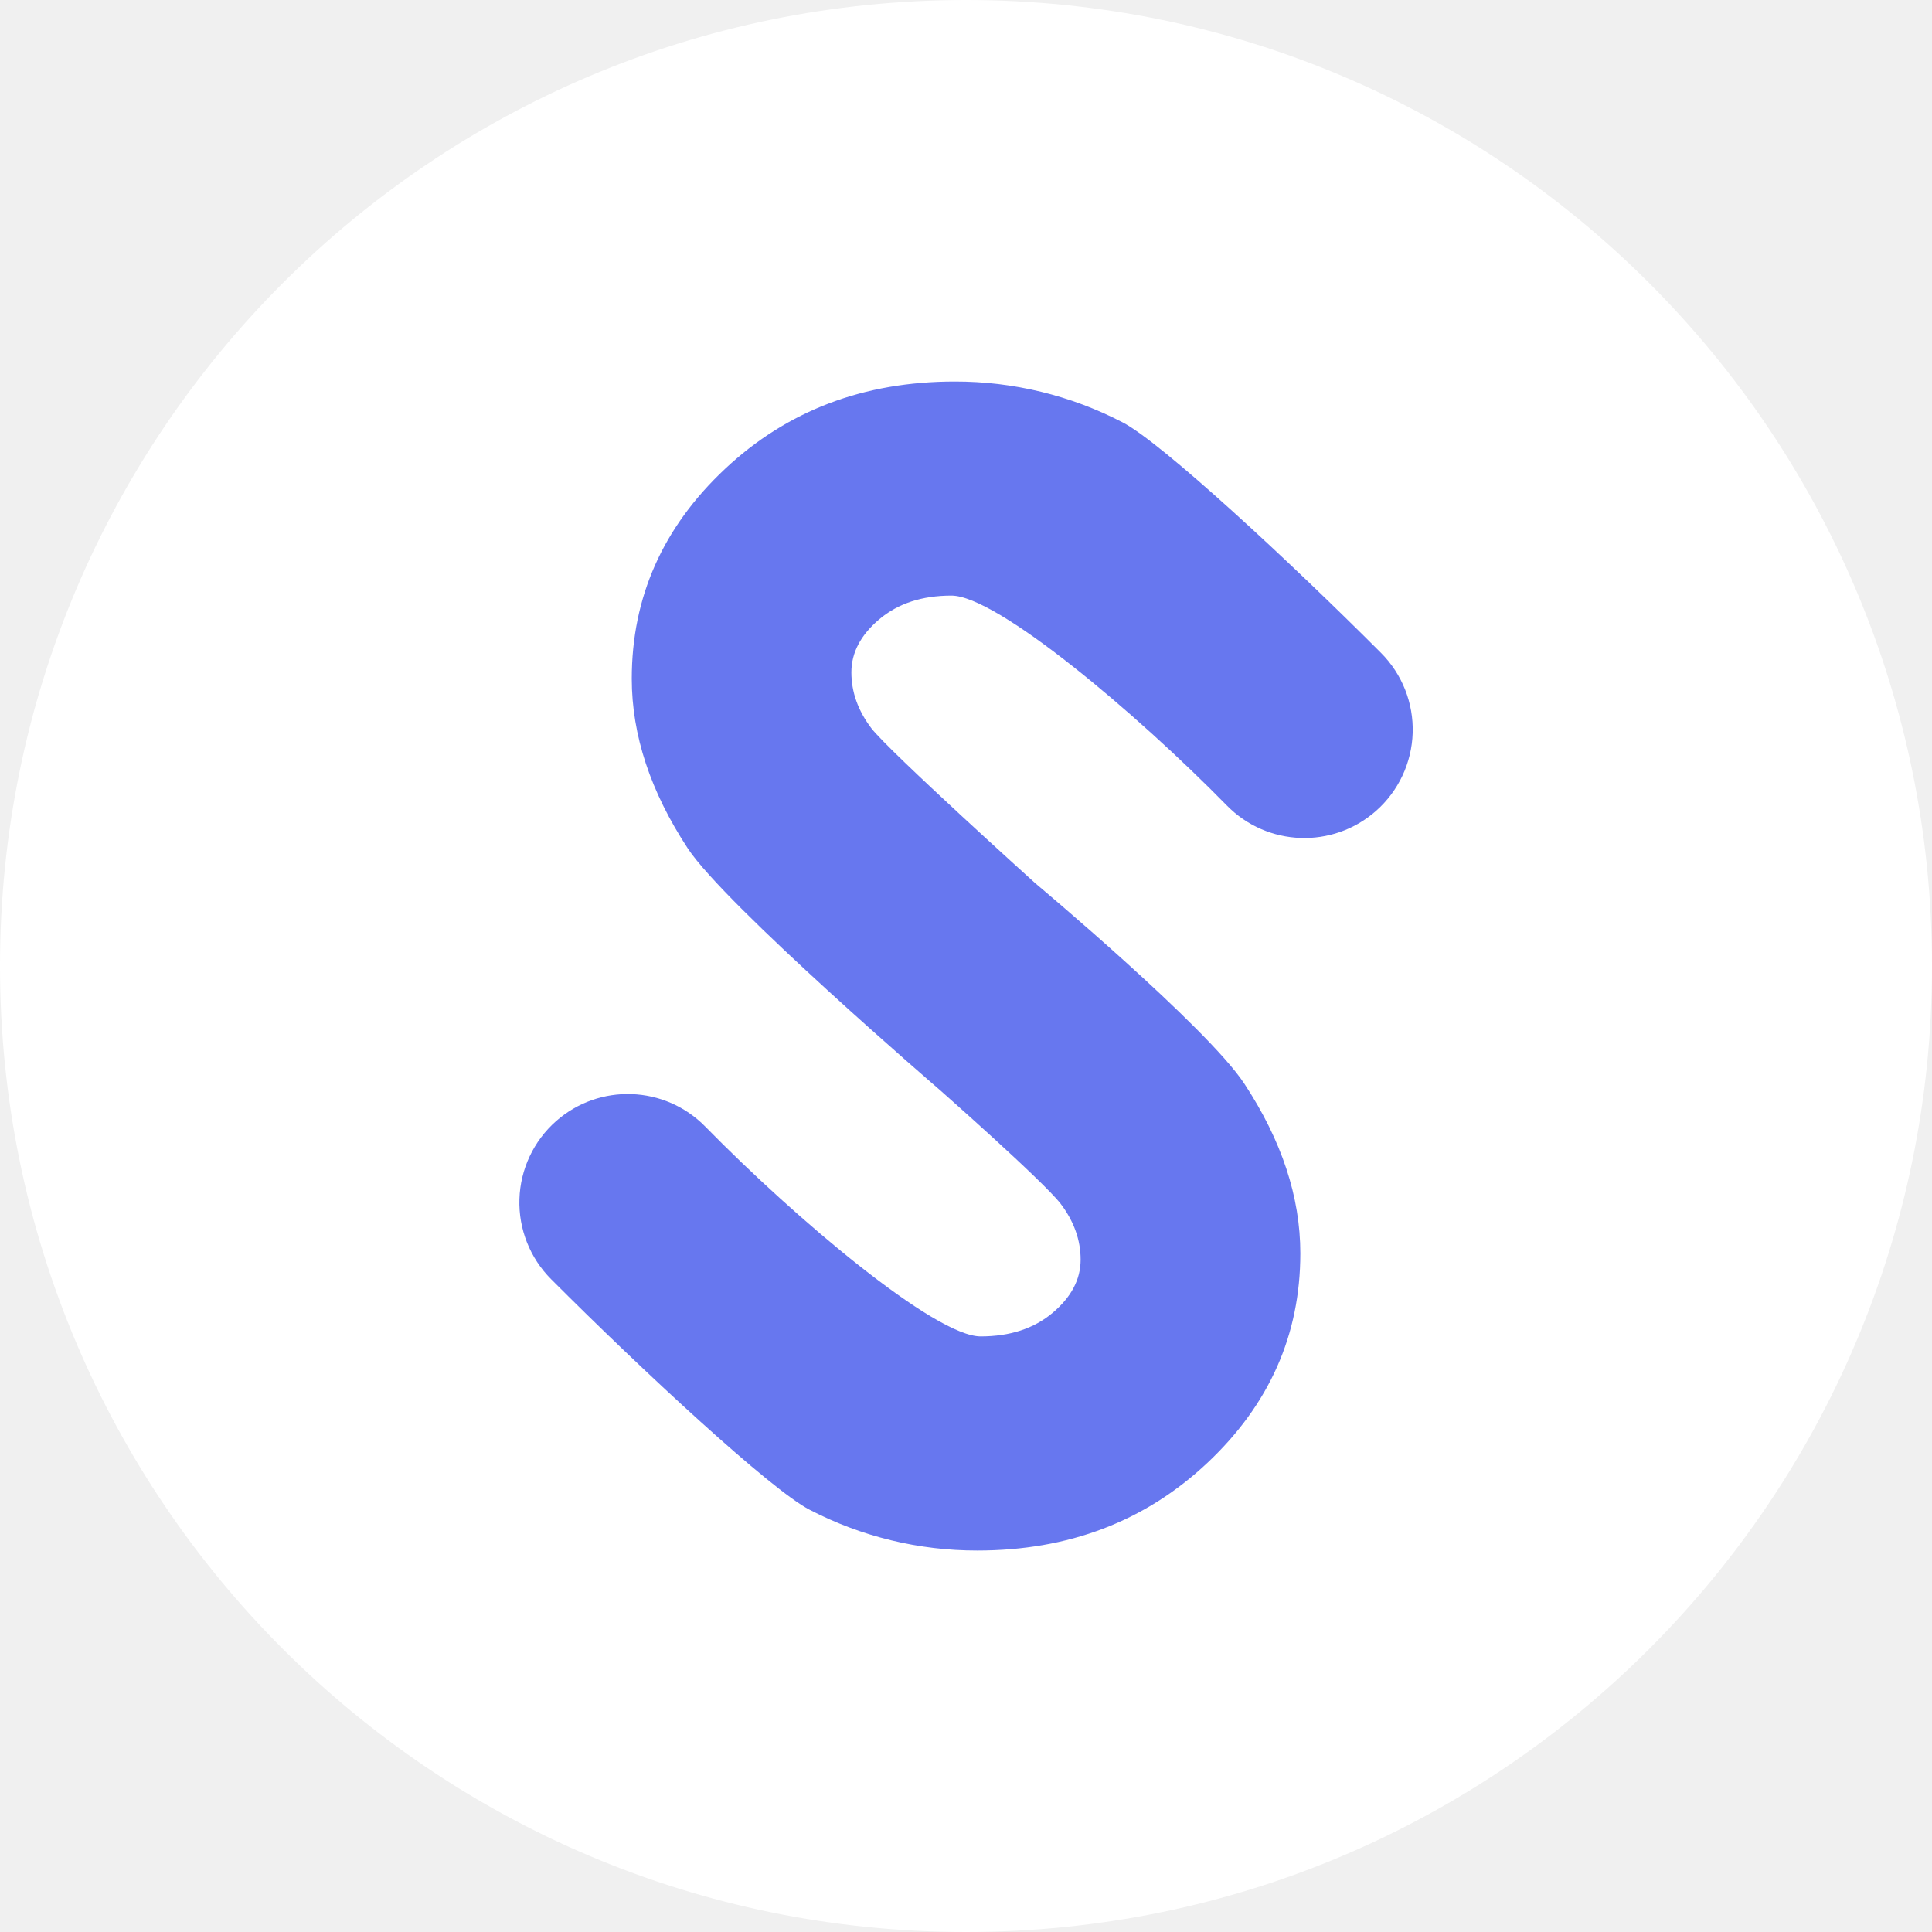
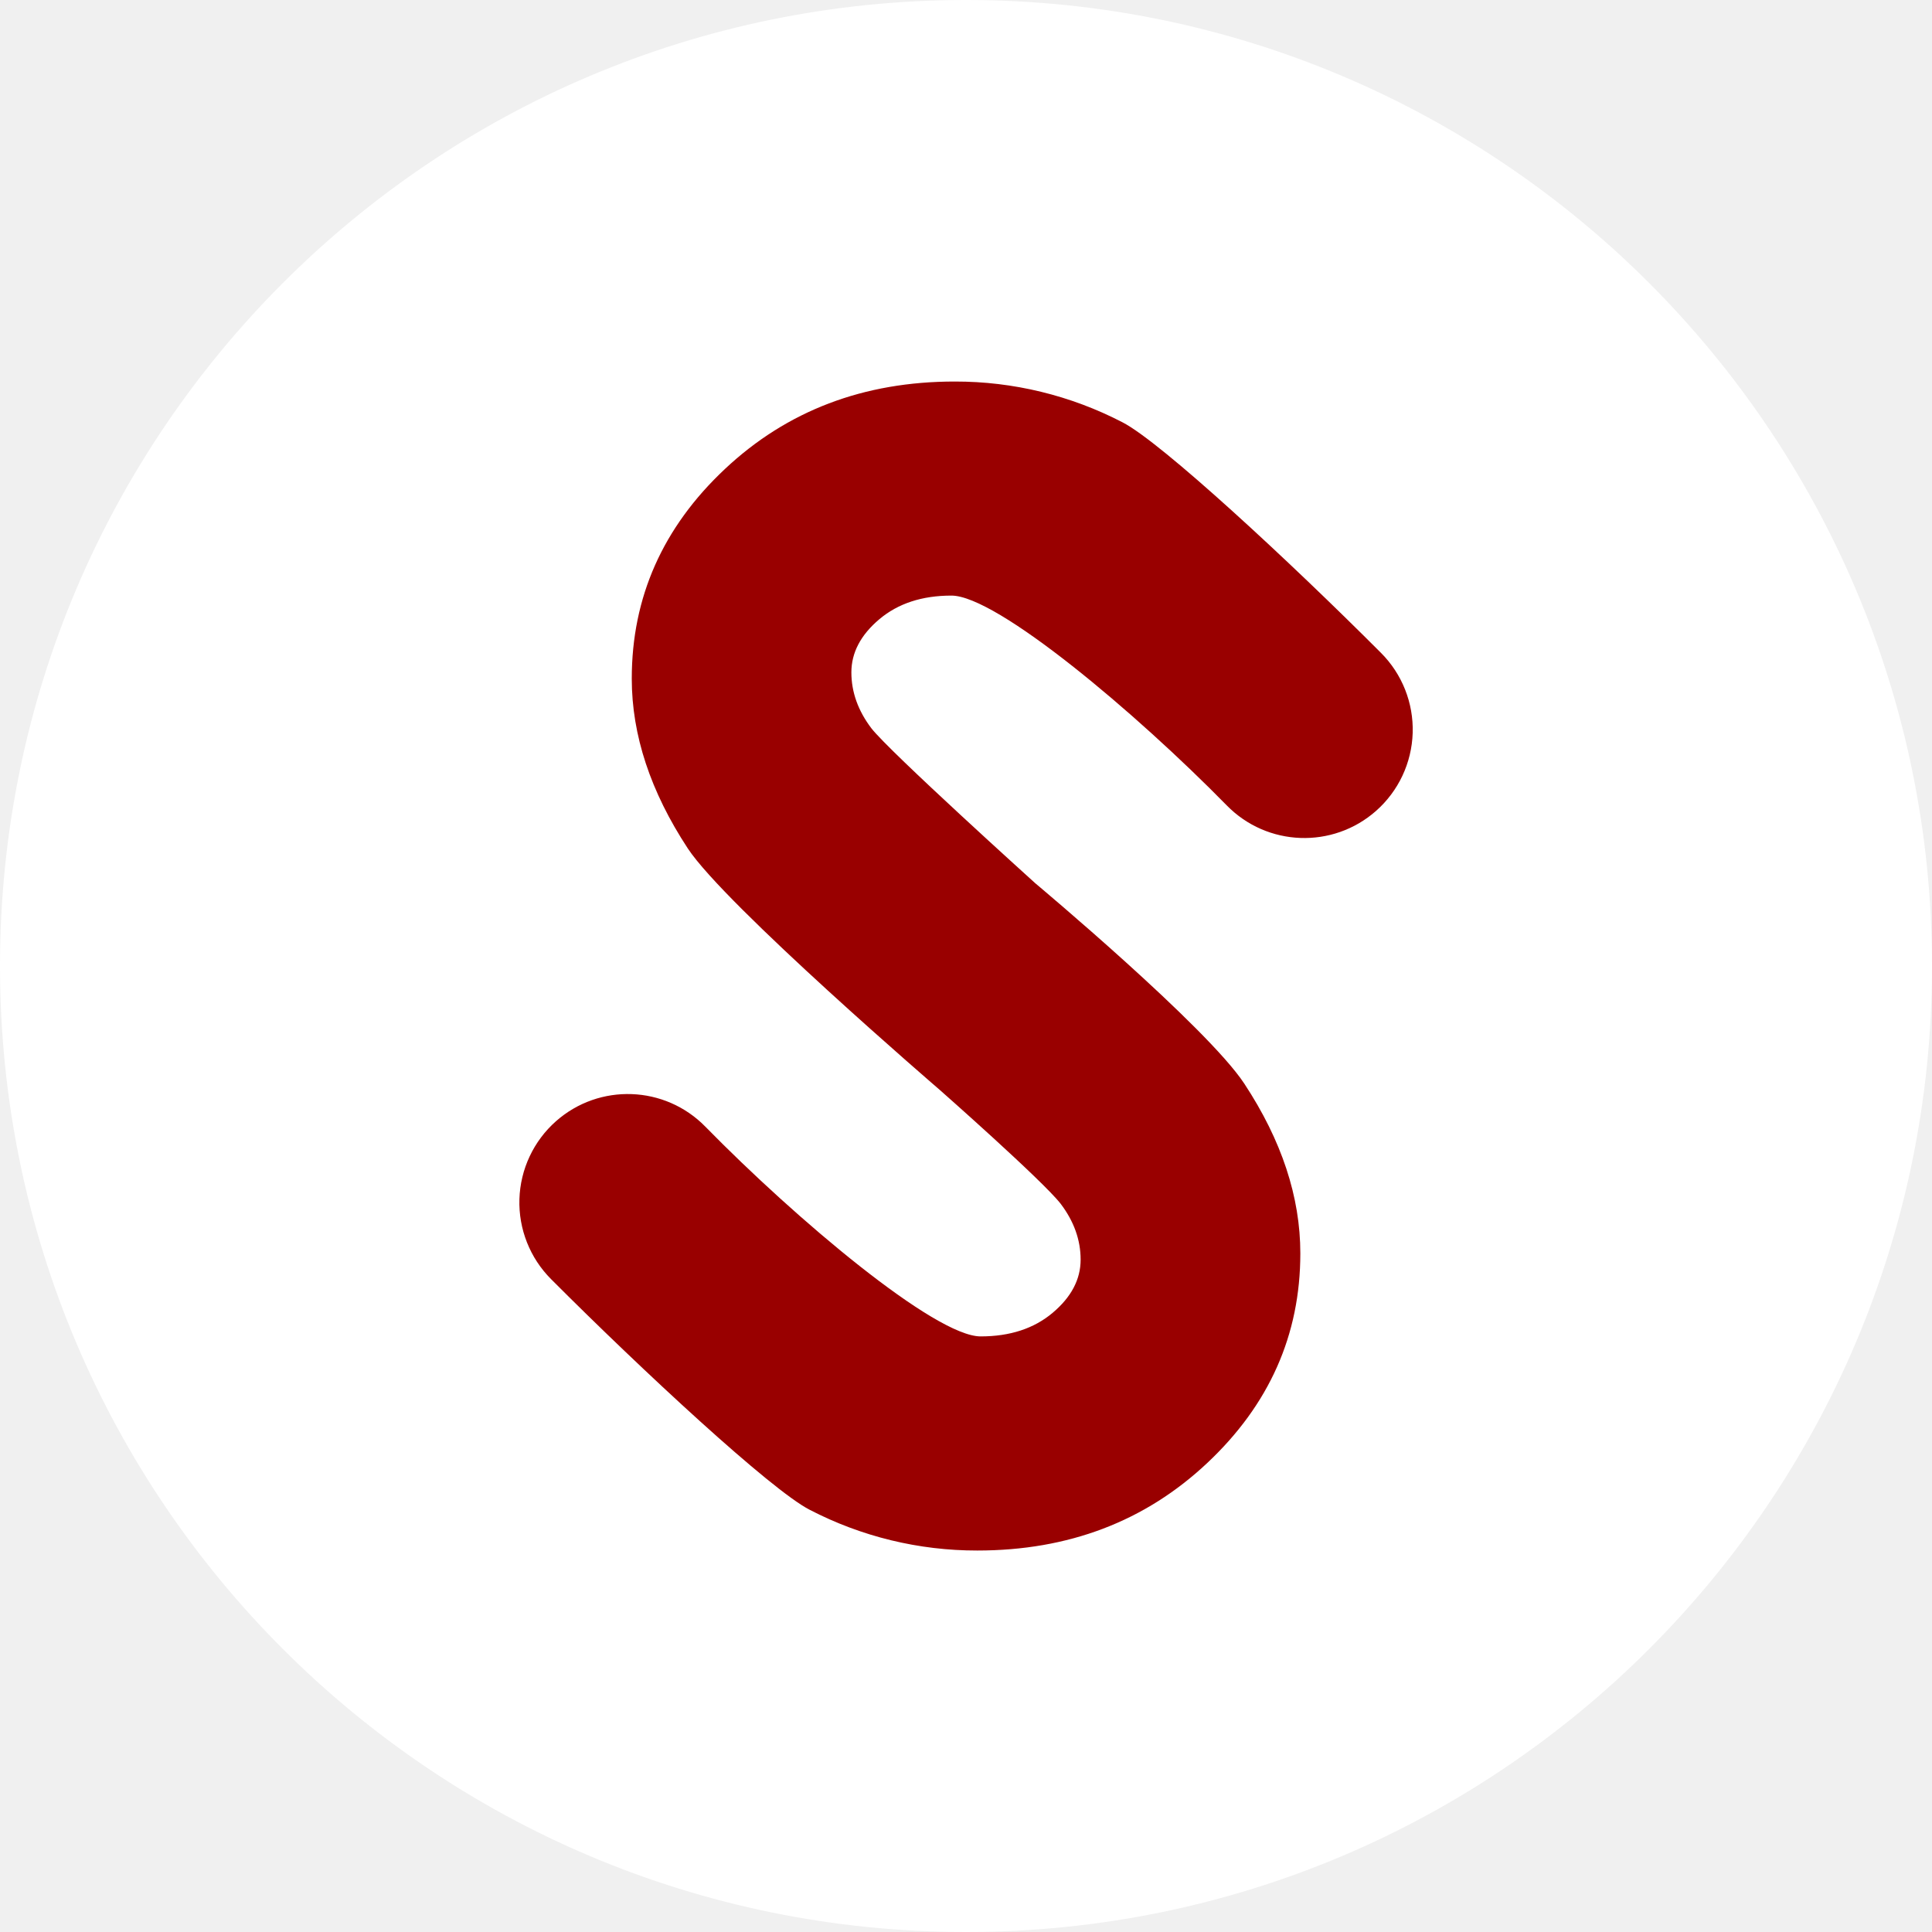
<svg xmlns="http://www.w3.org/2000/svg" id="Layer_1" data-name="Layer 1" viewBox="0 0 1000 1000">
  <defs>
-     <style>.cls-1{fill:white;}.cls-2{fill:#6777ef;stroke:none;stroke-miterlimit:10;stroke-width:30px;}</style>
+     <style>.cls-1{fill:white;}.cls-2{fill:#990000;stroke:none;stroke-miterlimit:10;stroke-width:30px;}</style>
  </defs>
  <circle class="cls-1" cx="500" cy="500" r="500" />
  <path class="cls-2" d="M486.5,564.21S375.28,468.5,356,439.14s-29-58.64-29-87.86q0-63.25,48.22-108.53t119-45.27a187.77,187.77,0,0,1,86.73,21.08c20,10.24,86.71,72.12,133.84,119.36a56.16,56.16,0,0,1-2.55,81.8h0a56.15,56.15,0,0,1-77.28-2.85c-46.88-47.82-119-108.59-142.5-108.59q-22.79,0-37.28,12.2T440.67,348q0,15.3,10.35,28.95c9.39,12.13,84.91,80.28,84.91,80.28s88.79,74.3,108.12,103.66,29,58.64,29,87.86q0,63.25-48.22,108.53t-119,45.27a187.77,187.77,0,0,1-86.73-21.08c-20-10.24-86.71-72.12-133.84-119.36a56.16,56.16,0,0,1,2.55-81.8h0a56.15,56.15,0,0,1,77.28,2.85C411.94,631,484,691.72,507.56,691.72q22.79,0,37.28-12.2T559.33,652q0-15.3-10.35-28.95C539.59,611,486.5,564.21,486.5,564.21Z" />
</svg>
